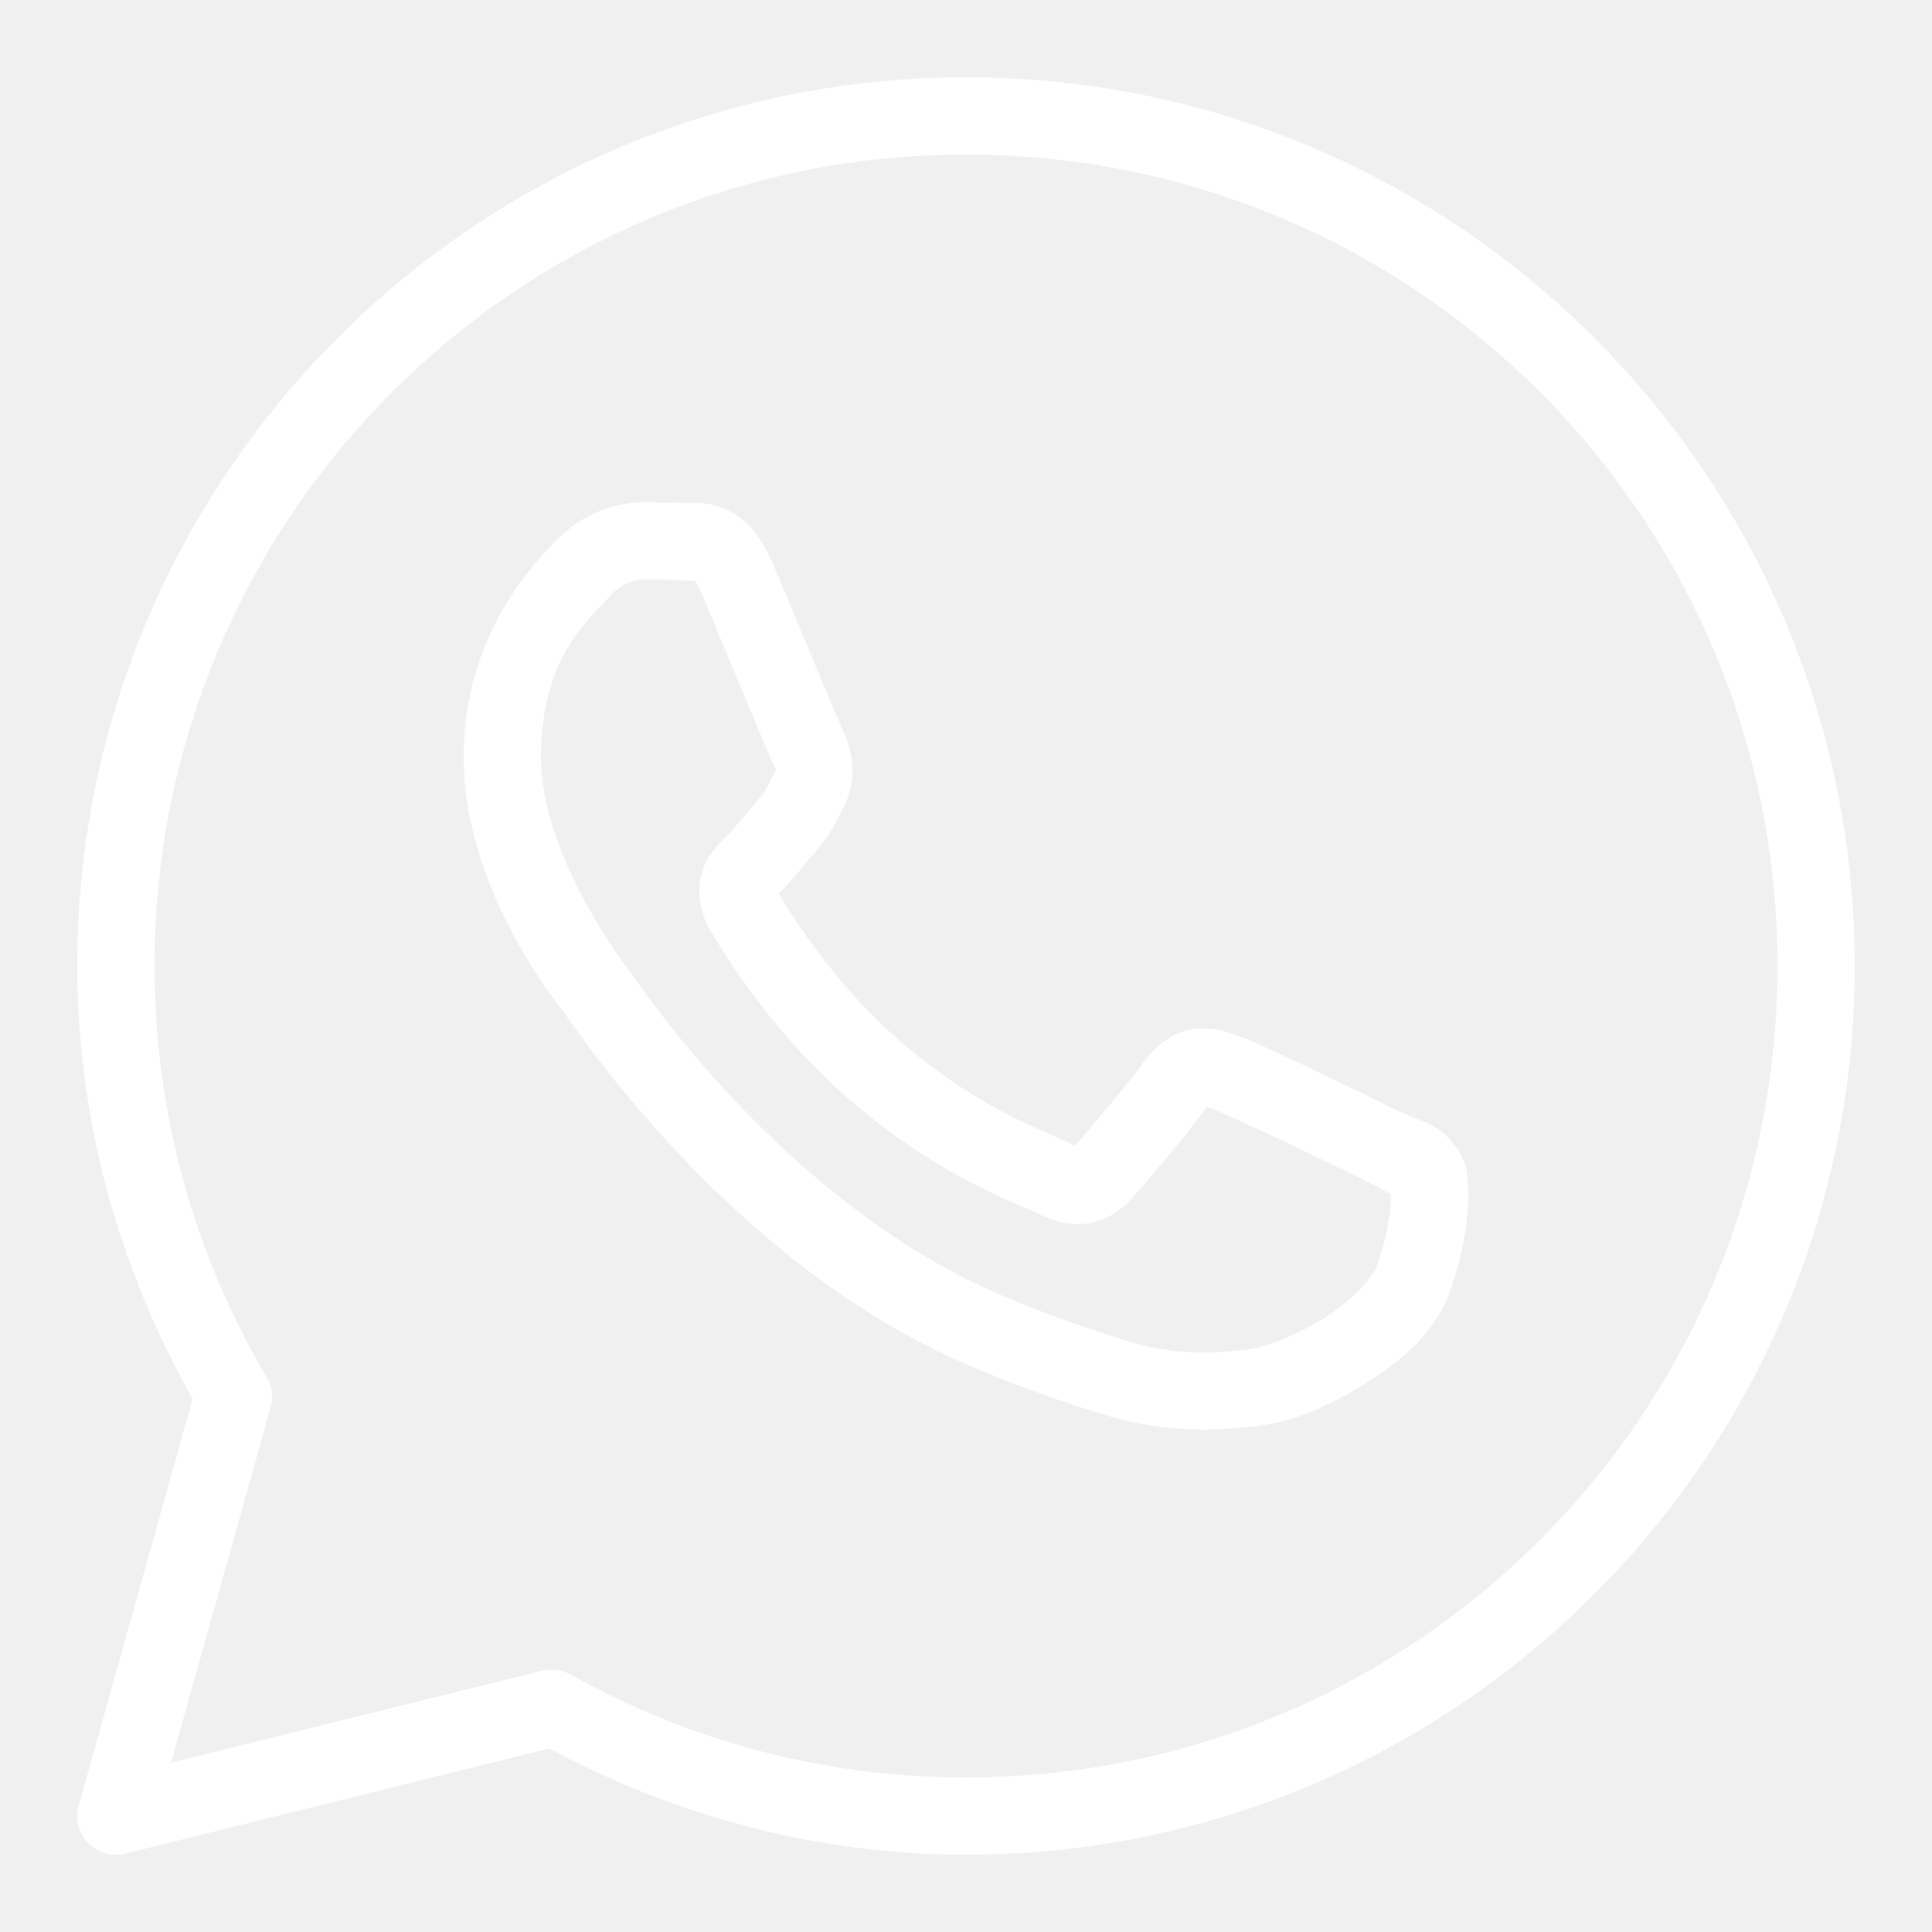
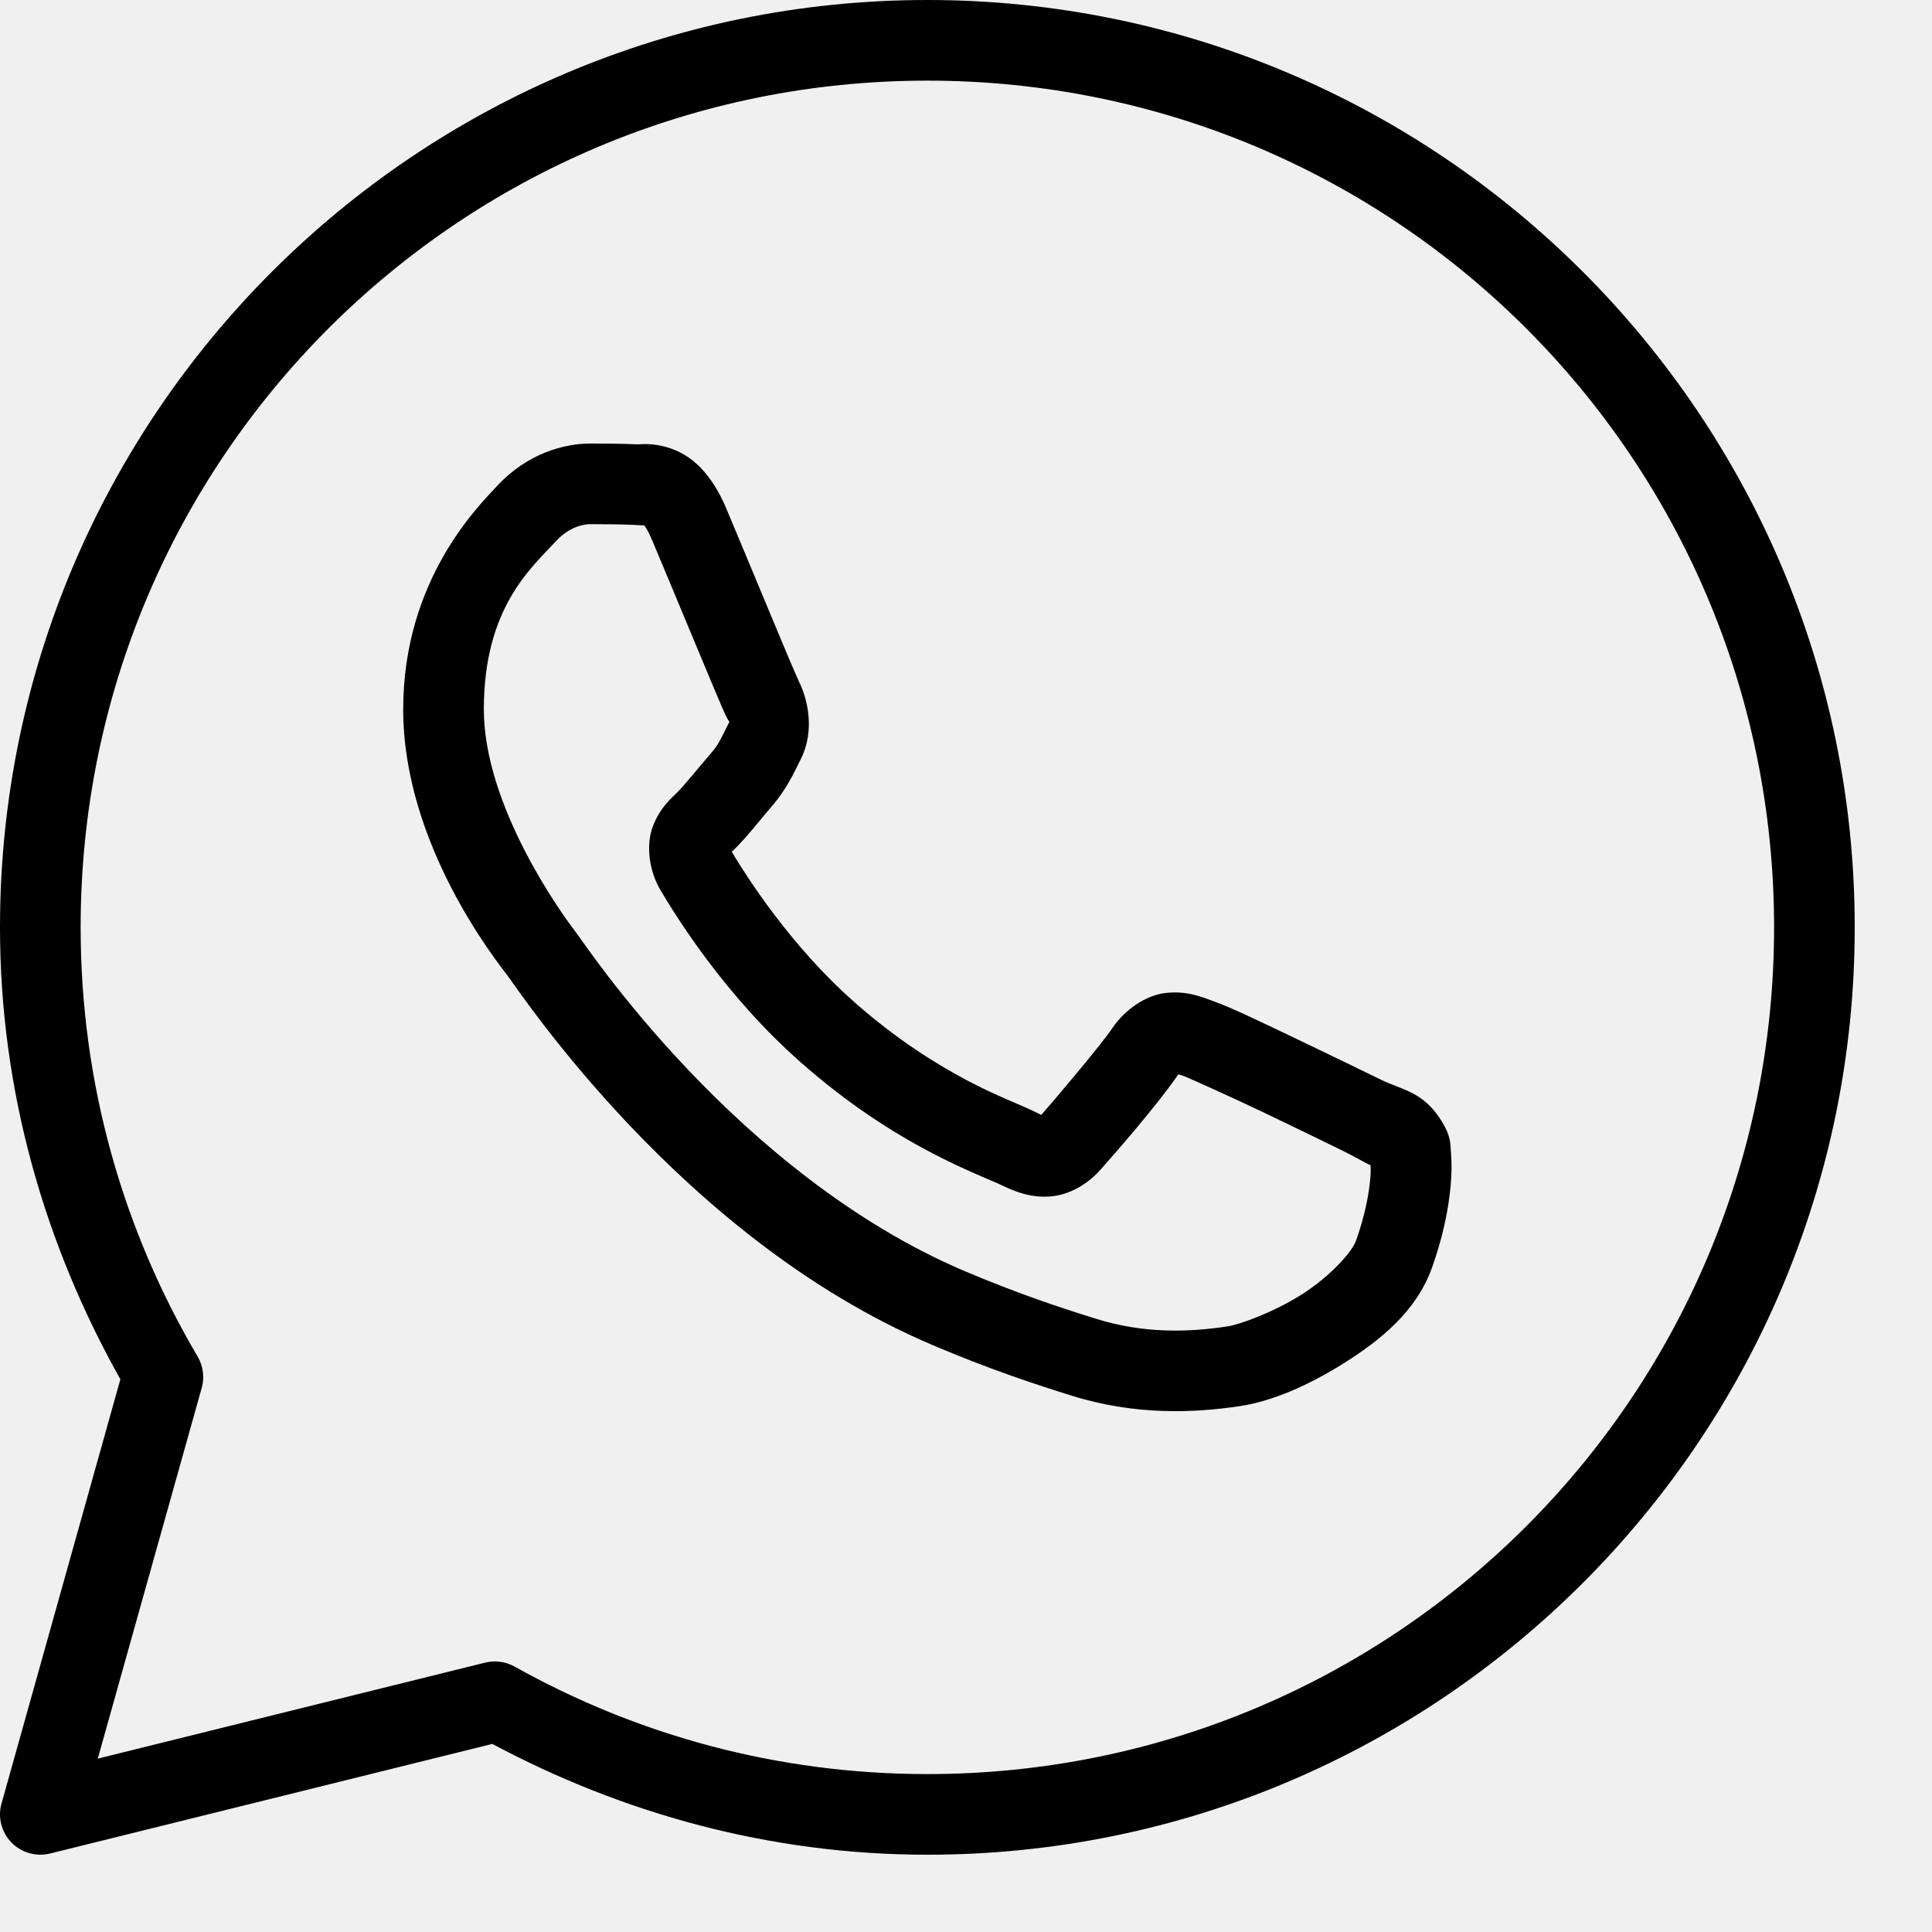
- <svg xmlns="http://www.w3.org/2000/svg" width="40" height="40" viewBox="0 0 40 40" fill="none">
-   <path d="M20 1.6C9.848 1.6 1.6 9.848 1.6 20C1.6 23.263 2.495 26.309 3.988 28.967L1.63 37.384C1.592 37.519 1.59 37.661 1.625 37.797C1.659 37.932 1.729 38.056 1.826 38.157C1.923 38.257 2.045 38.33 2.18 38.369C2.314 38.407 2.457 38.41 2.592 38.377L11.369 36.202C13.948 37.578 16.874 38.4 20 38.4C30.152 38.4 38.4 30.152 38.4 20C38.4 9.848 30.152 1.6 20 1.6ZM20 3.2C29.288 3.2 36.8 10.712 36.8 20C36.8 29.288 29.288 36.8 20 36.8C17.023 36.8 14.234 36.024 11.809 34.667C11.632 34.568 11.424 34.54 11.227 34.589L3.541 36.494L5.602 29.141C5.631 29.037 5.639 28.928 5.626 28.821C5.612 28.714 5.577 28.61 5.522 28.517C4.049 26.019 3.2 23.112 3.2 20C3.2 10.712 10.713 3.2 20 3.2ZM13.314 10.4C12.801 10.4 12.069 10.591 11.467 11.239C11.106 11.628 9.6 13.096 9.6 15.675C9.6 18.364 11.465 20.685 11.691 20.983H11.692V20.984C11.671 20.956 11.979 21.402 12.389 21.936C12.8 22.47 13.374 23.172 14.095 23.931C15.538 25.45 17.567 27.206 20.084 28.28C21.244 28.773 22.159 29.072 22.852 29.289C24.136 29.692 25.306 29.631 26.184 29.502C26.842 29.405 27.566 29.089 28.281 28.636C28.997 28.183 29.699 27.62 30.008 26.764C30.23 26.151 30.342 25.584 30.383 25.117C30.403 24.884 30.406 24.678 30.391 24.488C30.375 24.297 30.392 24.151 30.214 23.859C29.842 23.248 29.42 23.232 28.98 23.014C28.735 22.893 28.039 22.553 27.341 22.22C26.643 21.888 26.039 21.593 25.667 21.461C25.432 21.376 25.145 21.255 24.731 21.302C24.317 21.348 23.909 21.647 23.67 22C23.445 22.334 22.536 23.407 22.259 23.722C22.256 23.72 22.28 23.731 22.17 23.677C21.828 23.507 21.409 23.363 20.789 23.036C20.169 22.709 19.394 22.226 18.545 21.478V21.477C17.282 20.365 16.398 18.969 16.119 18.5C16.138 18.478 16.117 18.505 16.156 18.466L16.158 18.464C16.443 18.183 16.696 17.848 16.91 17.602C17.212 17.253 17.346 16.945 17.491 16.658C17.779 16.085 17.619 15.455 17.452 15.123V15.122C17.463 15.145 17.361 14.92 17.252 14.661C17.142 14.401 17.001 14.064 16.852 13.705C16.552 12.986 16.218 12.18 16.019 11.708V11.706C15.785 11.15 15.468 10.749 15.053 10.556C14.639 10.363 14.273 10.418 14.258 10.417H14.256C13.961 10.403 13.636 10.4 13.314 10.4ZM13.314 12C13.623 12 13.927 12.004 14.181 12.016C14.443 12.029 14.427 12.03 14.377 12.006C14.325 11.982 14.395 11.975 14.544 12.328C14.739 12.79 15.075 13.599 15.375 14.32C15.525 14.681 15.666 15.019 15.778 15.284C15.89 15.55 15.951 15.698 16.022 15.839V15.841L16.023 15.842C16.093 15.979 16.087 15.891 16.063 15.939C15.894 16.274 15.871 16.356 15.7 16.553C15.44 16.853 15.175 17.187 15.034 17.325C14.912 17.446 14.69 17.634 14.552 18.002C14.413 18.37 14.478 18.876 14.7 19.253C14.996 19.756 15.972 21.343 17.488 22.678C18.442 23.52 19.332 24.077 20.042 24.451C20.753 24.826 21.331 25.045 21.461 25.109C21.768 25.262 22.105 25.38 22.495 25.333C22.886 25.286 23.223 25.049 23.438 24.806L23.439 24.805C23.725 24.481 24.573 23.513 24.98 22.916C24.997 22.922 24.991 22.917 25.127 22.966V22.967H25.128C25.19 22.989 25.963 23.335 26.653 23.664C27.343 23.993 28.043 24.334 28.27 24.447C28.599 24.609 28.754 24.715 28.794 24.716C28.797 24.786 28.799 24.862 28.789 24.978C28.761 25.299 28.675 25.744 28.503 26.22C28.419 26.453 27.98 26.934 27.427 27.284C26.873 27.635 26.2 27.882 25.95 27.919C25.2 28.029 24.309 28.07 23.331 27.762C22.653 27.55 21.808 27.274 20.713 26.808C18.492 25.861 16.605 24.249 15.256 22.83C14.582 22.12 14.042 21.459 13.658 20.959C13.274 20.46 13.107 20.201 12.967 20.017L12.966 20.016C12.718 19.688 11.2 17.577 11.2 15.675C11.2 13.662 12.135 12.873 12.641 12.328C12.906 12.042 13.197 12 13.314 12Z" fill="white" />
+ <svg xmlns="http://www.w3.org/2000/svg" width="100%" height="100%" viewBox="0 0 23 23" fill="none">
+   <path d="M11.04 0C4.949 0 0 4.949 0 11.04C0 12.998 0.537 14.825 1.433 16.42L0.018 21.471C-0.005 21.551 -0.006 21.637 0.015 21.718C0.036 21.799 0.077 21.874 0.136 21.934C0.194 21.994 0.267 22.038 0.348 22.061C0.429 22.084 0.514 22.086 0.595 22.066L5.861 20.761C7.409 21.587 9.164 22.08 11.04 22.08C17.131 22.08 22.08 17.131 22.08 11.04C22.08 4.949 17.131 0 11.04 0ZM11.04 0.96C16.613 0.96 21.12 5.467 21.12 11.04C21.12 16.613 16.613 21.12 11.04 21.12C9.253 21.12 7.58 20.654 6.126 19.84C6.019 19.781 5.894 19.764 5.776 19.793L1.164 20.936L2.401 16.524C2.419 16.462 2.424 16.397 2.415 16.332C2.407 16.268 2.386 16.206 2.353 16.15C1.469 14.651 0.96 12.907 0.96 11.04C0.96 5.467 5.467 0.96 11.04 0.96ZM7.028 5.28C6.721 5.28 6.281 5.394 5.92 5.783C5.703 6.017 4.8 6.897 4.8 8.445C4.8 10.059 5.919 11.451 6.054 11.63H6.055V11.631C6.042 11.614 6.227 11.881 6.473 12.202C6.72 12.522 7.064 12.943 7.497 13.399C8.363 14.31 9.58 15.364 11.091 16.008C11.786 16.304 12.335 16.483 12.751 16.613C13.521 16.855 14.223 16.819 14.751 16.741C15.145 16.683 15.579 16.493 16.009 16.222C16.438 15.95 16.859 15.612 17.045 15.098C17.178 14.73 17.245 14.39 17.27 14.11C17.282 13.97 17.284 13.847 17.274 13.732C17.265 13.618 17.275 13.531 17.168 13.356C16.945 12.989 16.692 12.979 16.428 12.848C16.281 12.776 15.863 12.572 15.444 12.372C15.026 12.173 14.664 11.996 14.44 11.917C14.299 11.866 14.127 11.793 13.879 11.821C13.63 11.849 13.385 12.028 13.242 12.24C13.107 12.441 12.562 13.084 12.396 13.273C12.393 13.272 12.408 13.278 12.342 13.246C12.137 13.144 11.885 13.058 11.513 12.862C11.142 12.665 10.676 12.376 10.167 11.927V11.926C9.409 11.259 8.879 10.421 8.711 10.14C8.723 10.127 8.71 10.143 8.734 10.119L8.735 10.118C8.906 9.95 9.057 9.749 9.186 9.601C9.367 9.392 9.448 9.207 9.534 9.035C9.707 8.691 9.611 8.313 9.511 8.114V8.113C9.518 8.127 9.457 7.992 9.391 7.837C9.325 7.681 9.241 7.478 9.151 7.263C8.971 6.832 8.771 6.348 8.651 6.065V6.064C8.511 5.73 8.321 5.49 8.072 5.374C7.823 5.258 7.604 5.291 7.595 5.29H7.594C7.416 5.282 7.222 5.28 7.028 5.28ZM7.028 6.24C7.213 6.24 7.396 6.242 7.549 6.249C7.706 6.257 7.696 6.258 7.666 6.244C7.635 6.229 7.677 6.225 7.766 6.437C7.883 6.714 8.085 7.2 8.265 7.632C8.355 7.848 8.44 8.051 8.507 8.211C8.574 8.37 8.611 8.459 8.653 8.543V8.544L8.654 8.545C8.696 8.627 8.692 8.575 8.678 8.603C8.576 8.804 8.562 8.854 8.46 8.972C8.304 9.152 8.145 9.352 8.061 9.435C7.987 9.507 7.854 9.62 7.771 9.841C7.688 10.062 7.727 10.365 7.86 10.592C8.038 10.893 8.623 11.846 9.533 12.647C10.105 13.152 10.639 13.486 11.065 13.711C11.492 13.936 11.839 14.067 11.917 14.106C12.101 14.197 12.303 14.268 12.537 14.24C12.772 14.211 12.974 14.069 13.102 13.924L13.103 13.923C13.275 13.729 13.784 13.148 14.028 12.789C14.038 12.793 14.035 12.79 14.116 12.819V12.82H14.117C14.154 12.834 14.618 13.041 15.032 13.238C15.446 13.436 15.866 13.641 16.002 13.708C16.199 13.806 16.292 13.869 16.316 13.869C16.318 13.912 16.32 13.957 16.313 14.027C16.297 14.22 16.245 14.486 16.142 14.772C16.091 14.912 15.828 15.2 15.496 15.411C15.164 15.621 14.76 15.769 14.61 15.791C14.16 15.858 13.626 15.882 13.039 15.697C12.632 15.57 12.124 15.404 11.467 15.125C10.135 14.556 9.003 13.589 8.194 12.738C7.789 12.312 7.465 11.915 7.235 11.616C7.005 11.316 6.904 11.161 6.82 11.05L6.819 11.049C6.671 10.853 5.76 9.586 5.76 8.445C5.76 7.237 6.321 6.764 6.624 6.437C6.784 6.265 6.958 6.24 7.028 6.24Z" fill="black" />
</svg>
